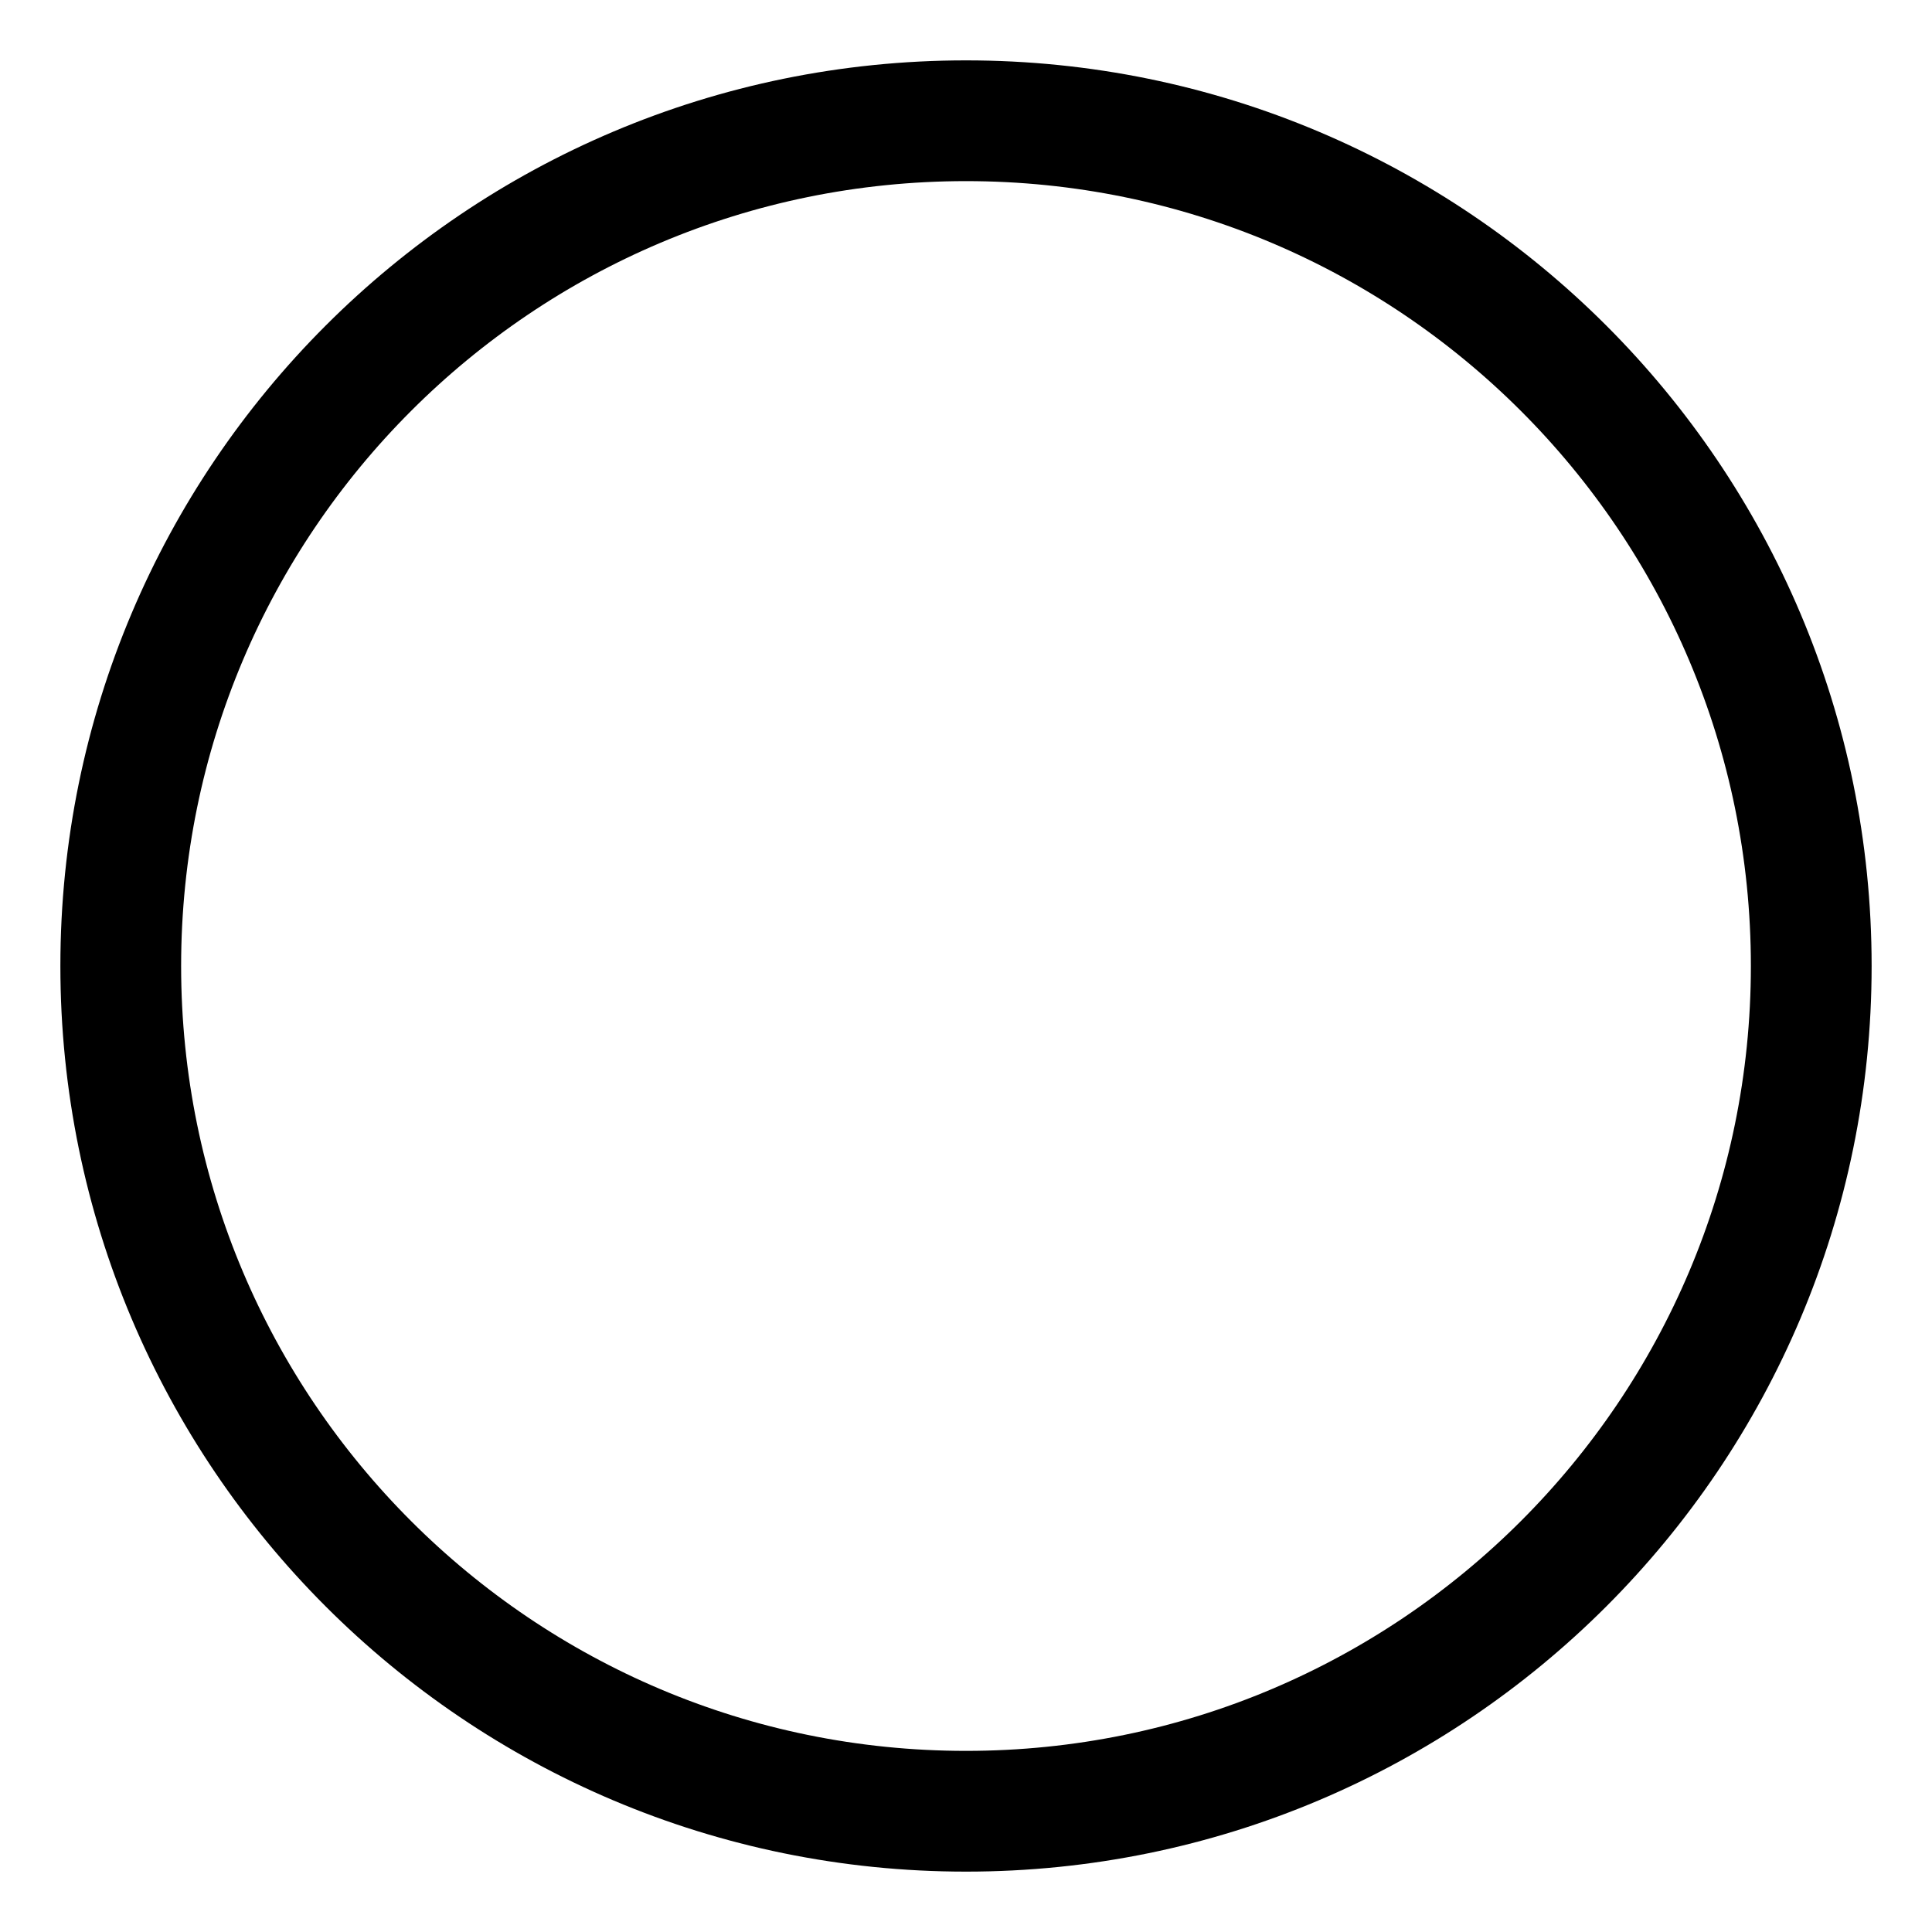
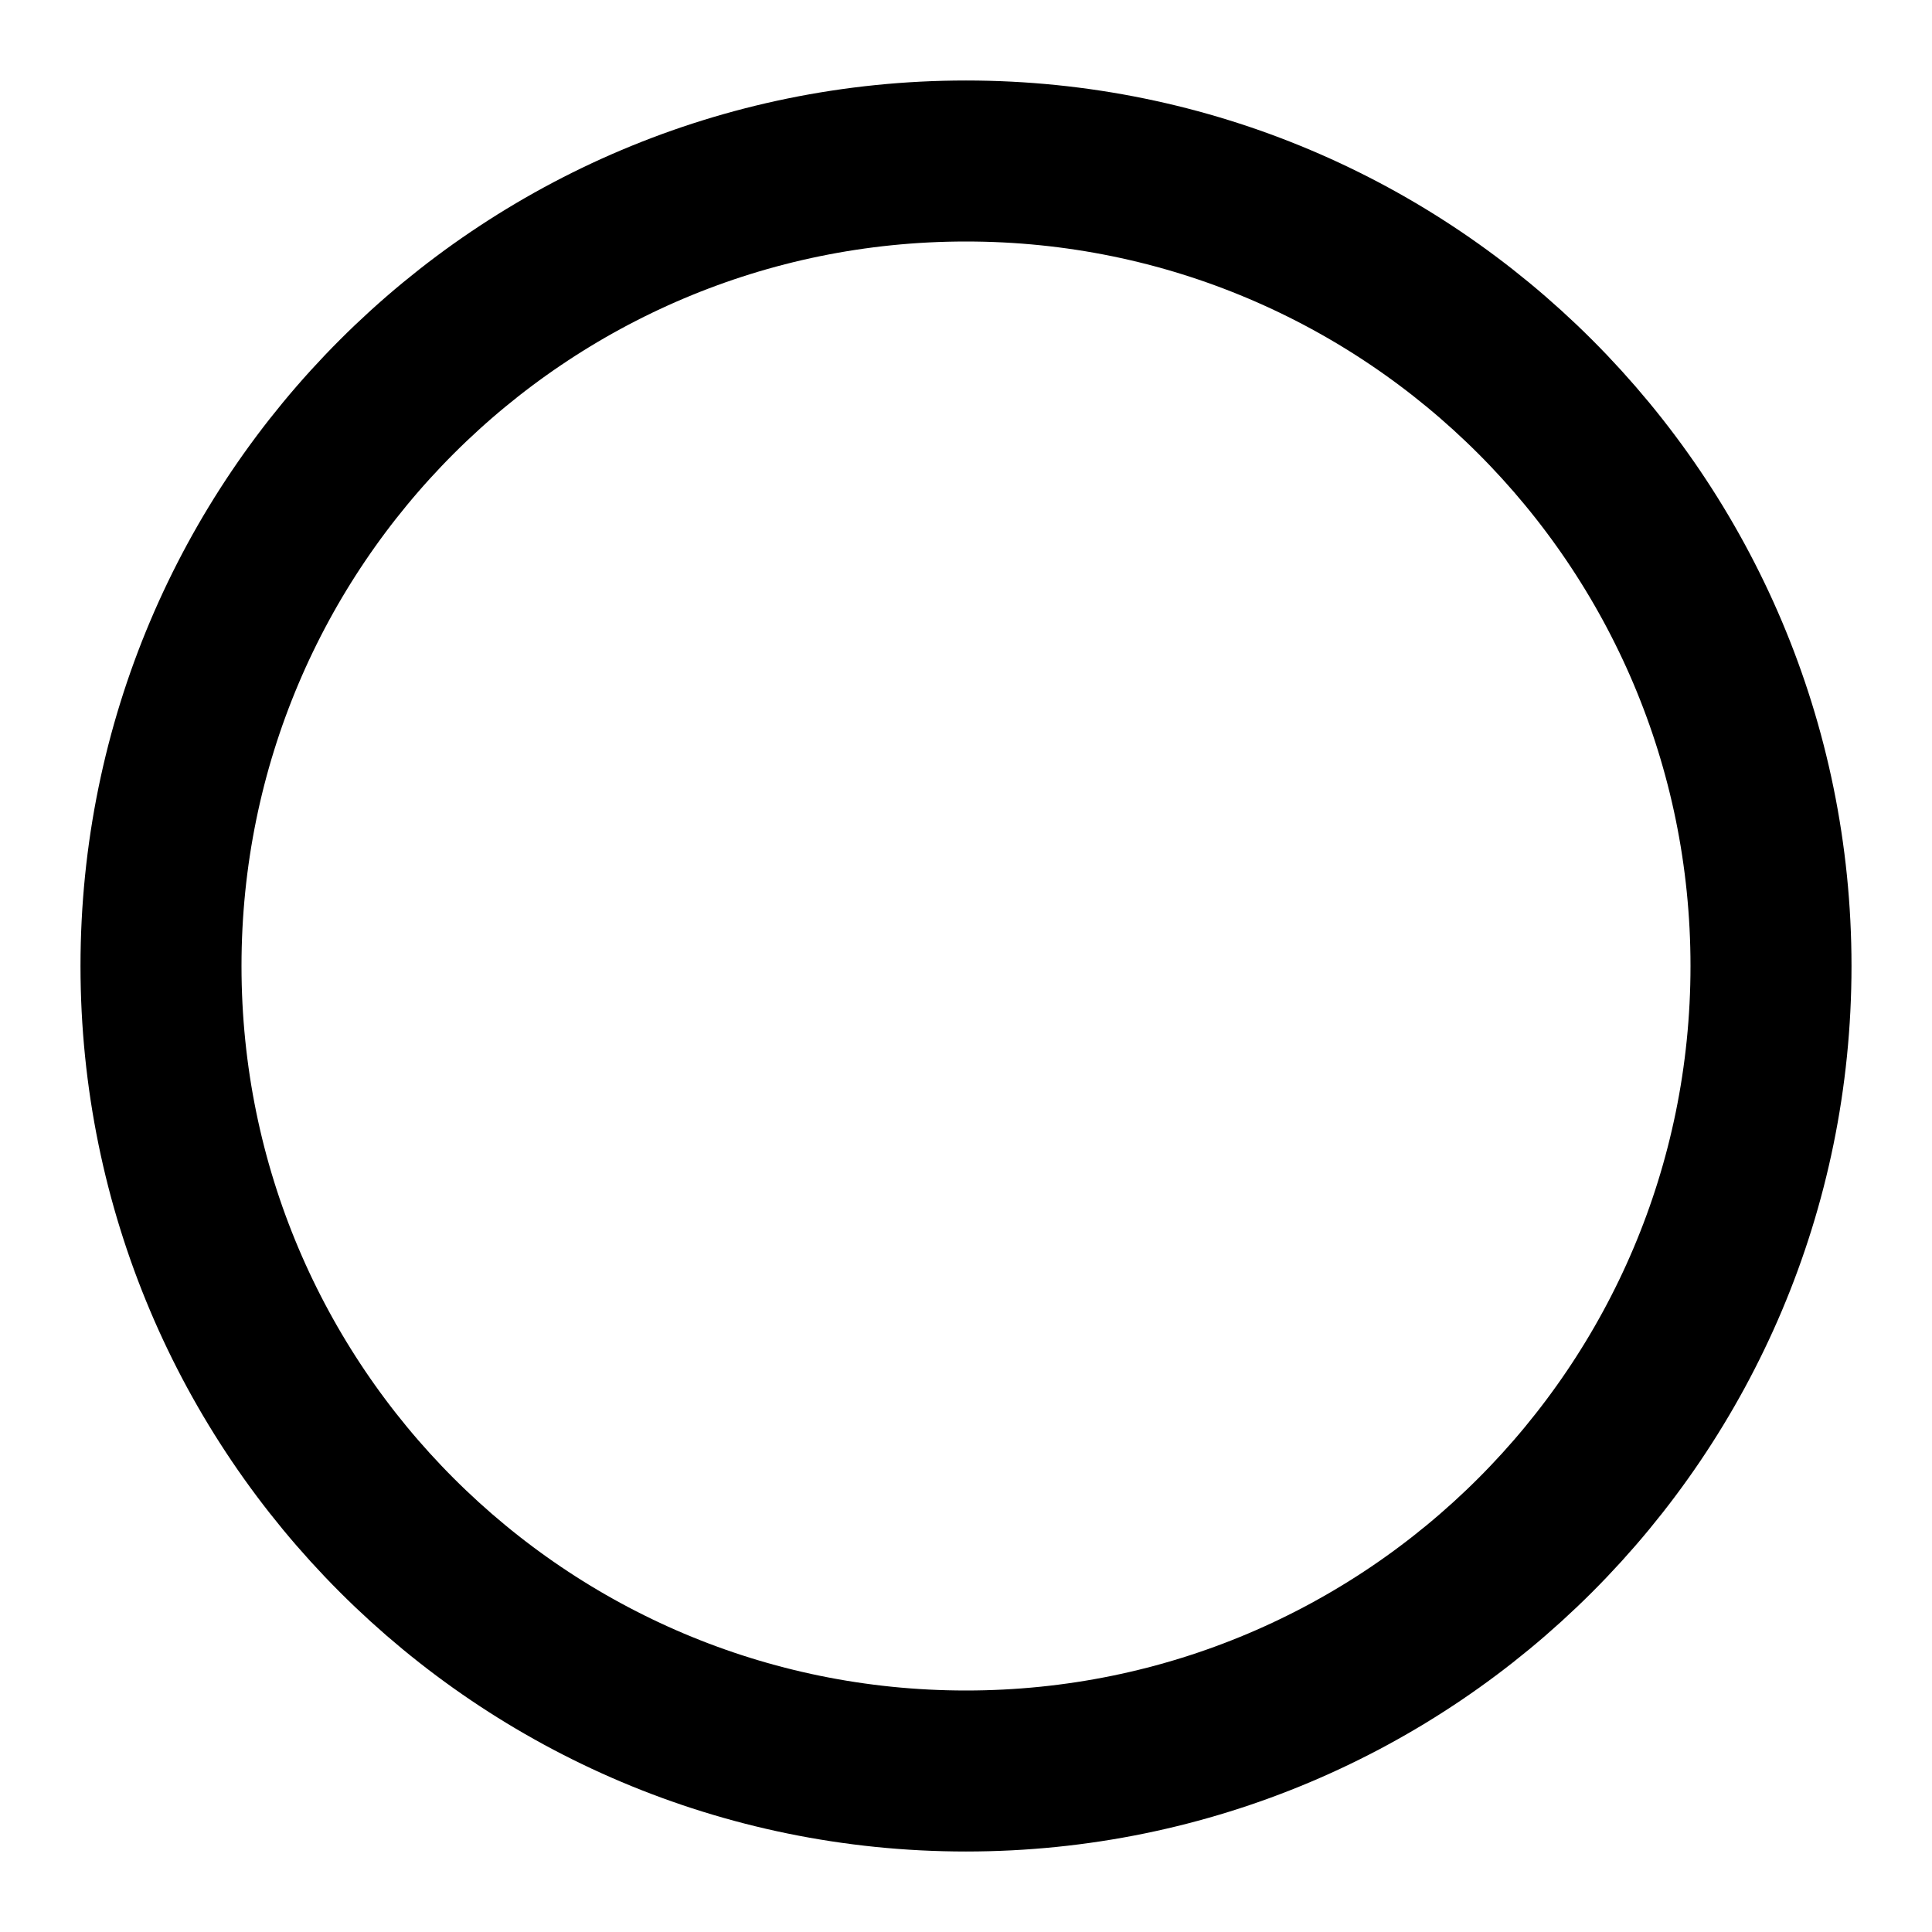
- <svg xmlns="http://www.w3.org/2000/svg" viewBox="0 0 32 32" width="32" height="32">
-   <circle cx="16" cy="16" r="14" fill="none" stroke-width="2" stroke-linecap="round" stroke-linejoin="round" stroke="#000" />
+ <svg xmlns="http://www.w3.org/2000/svg" viewBox="0 0 24 24" width="24" height="24">
+   <circle cx="12" cy="12" r="10" fill="none" stroke-width="2" stroke-linecap="round" stroke-linejoin="round" stroke="#000" />
</svg>
